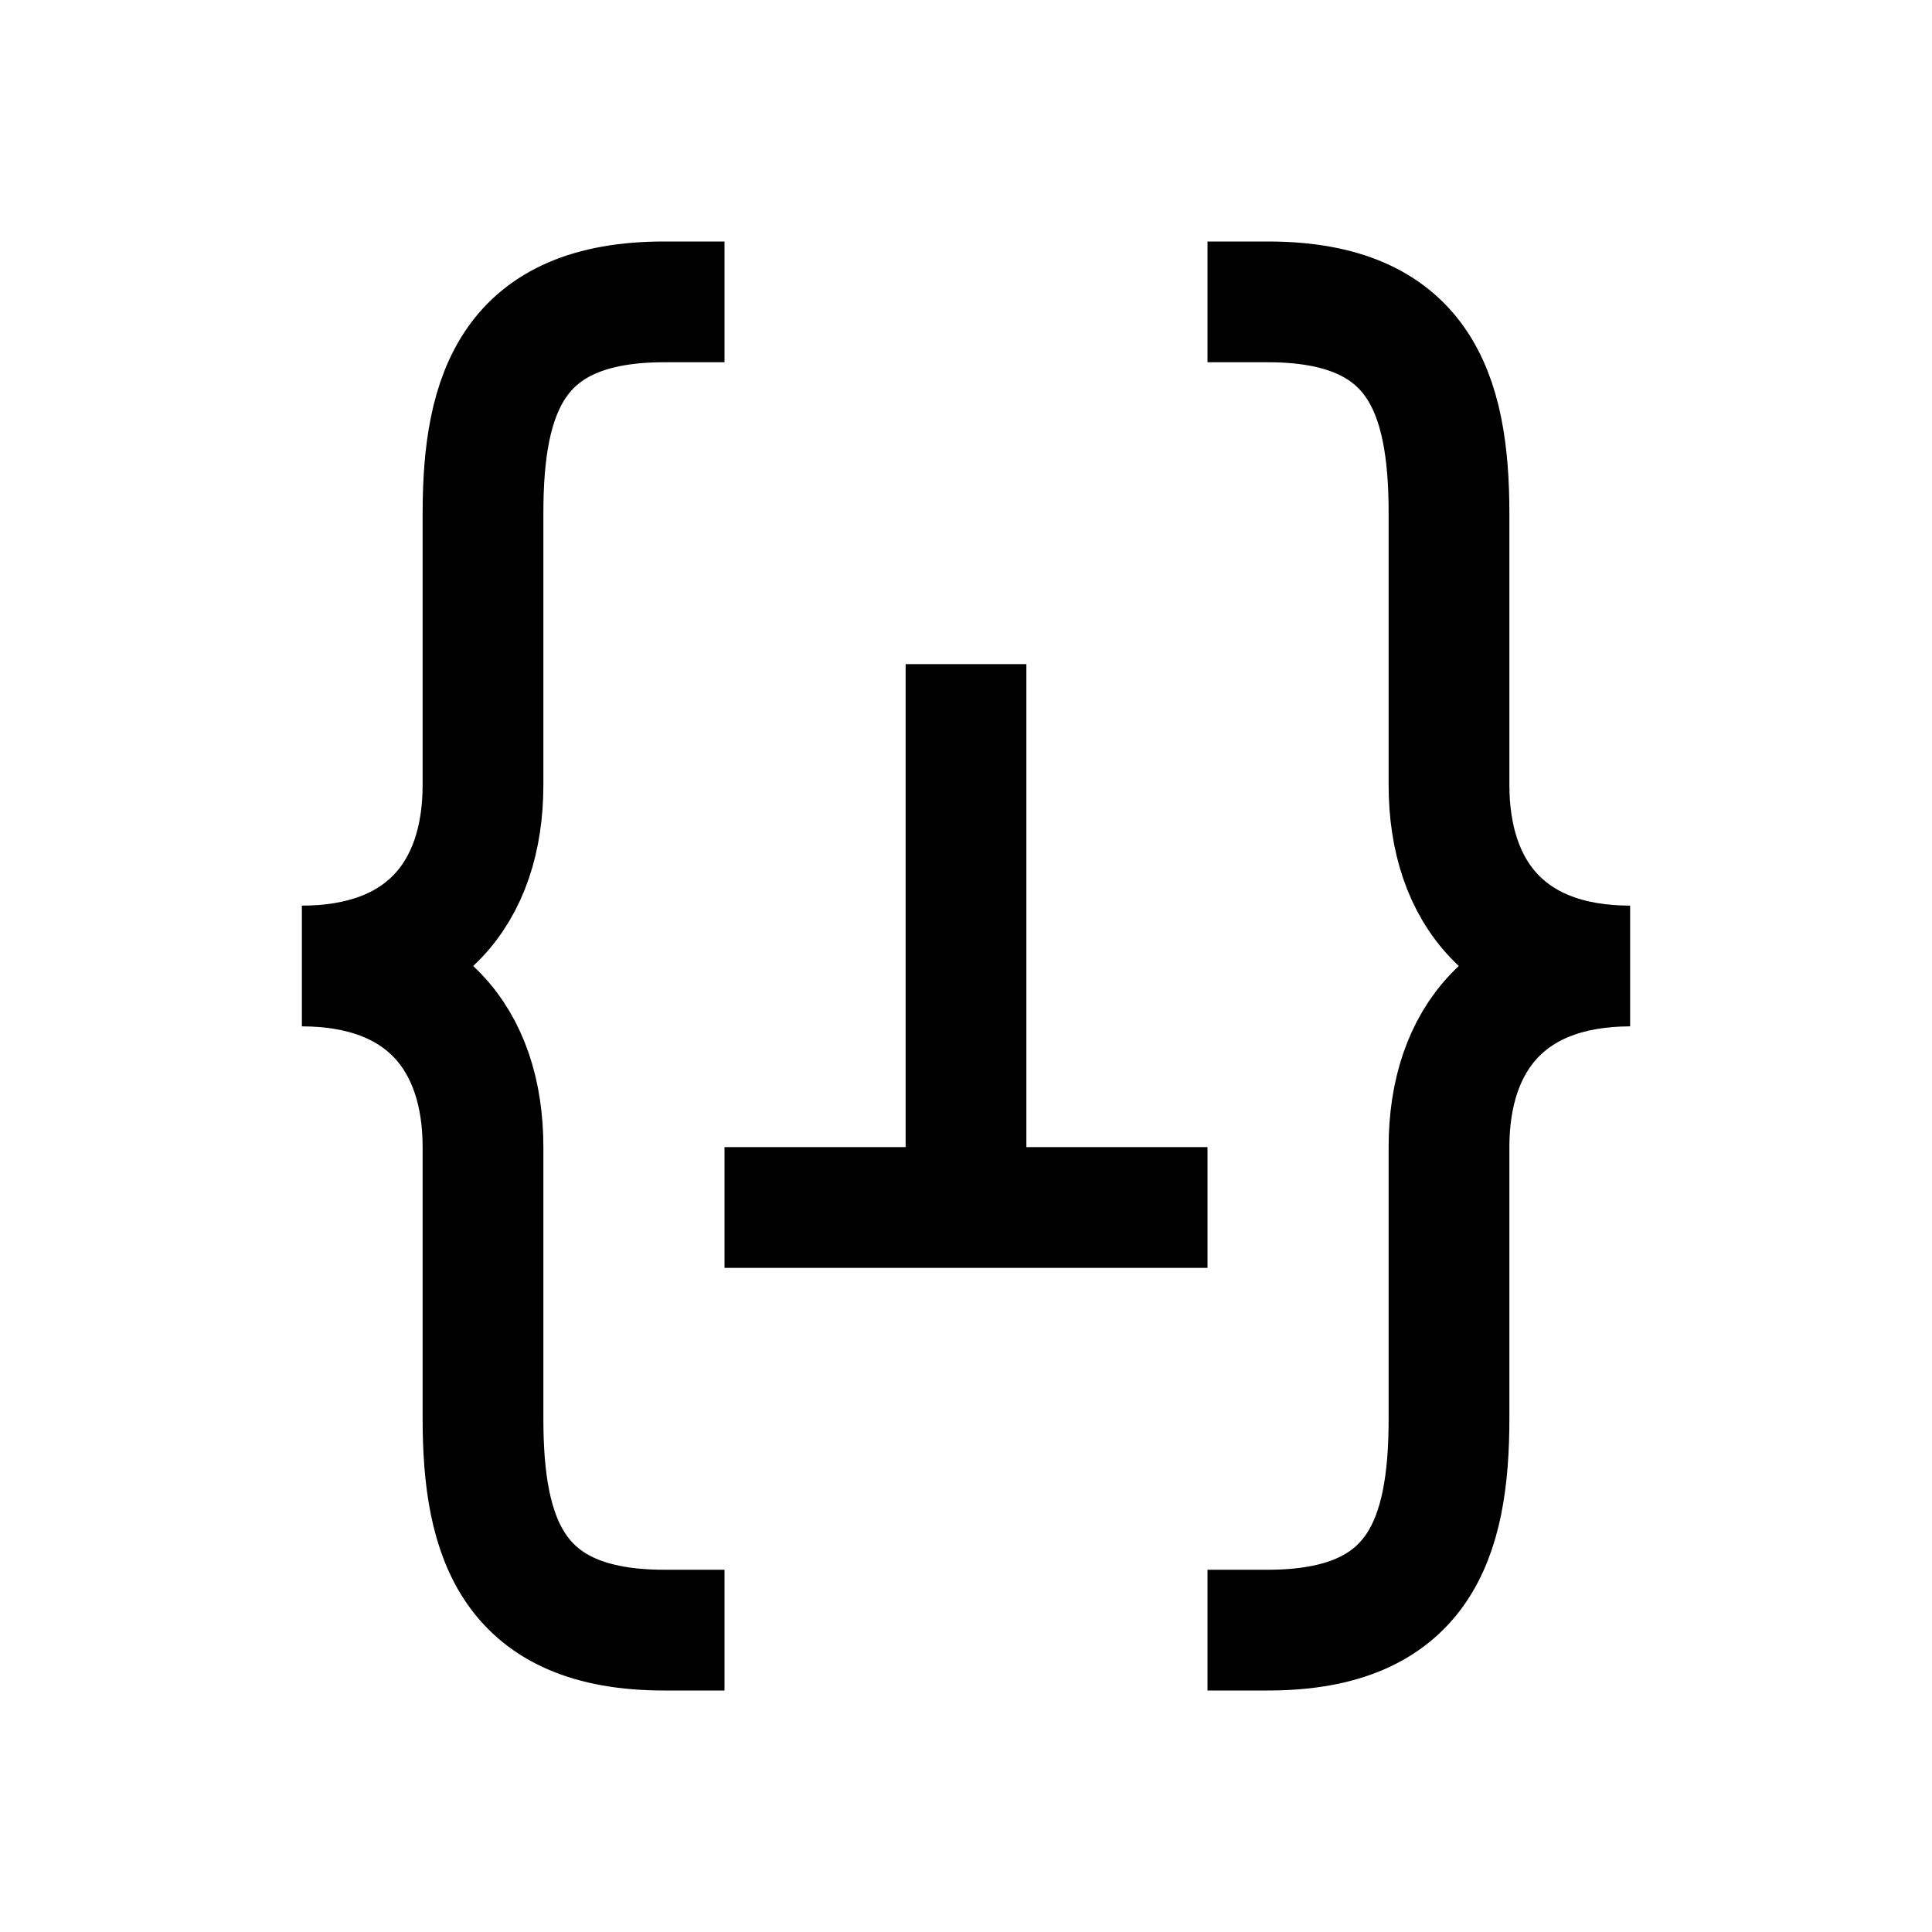
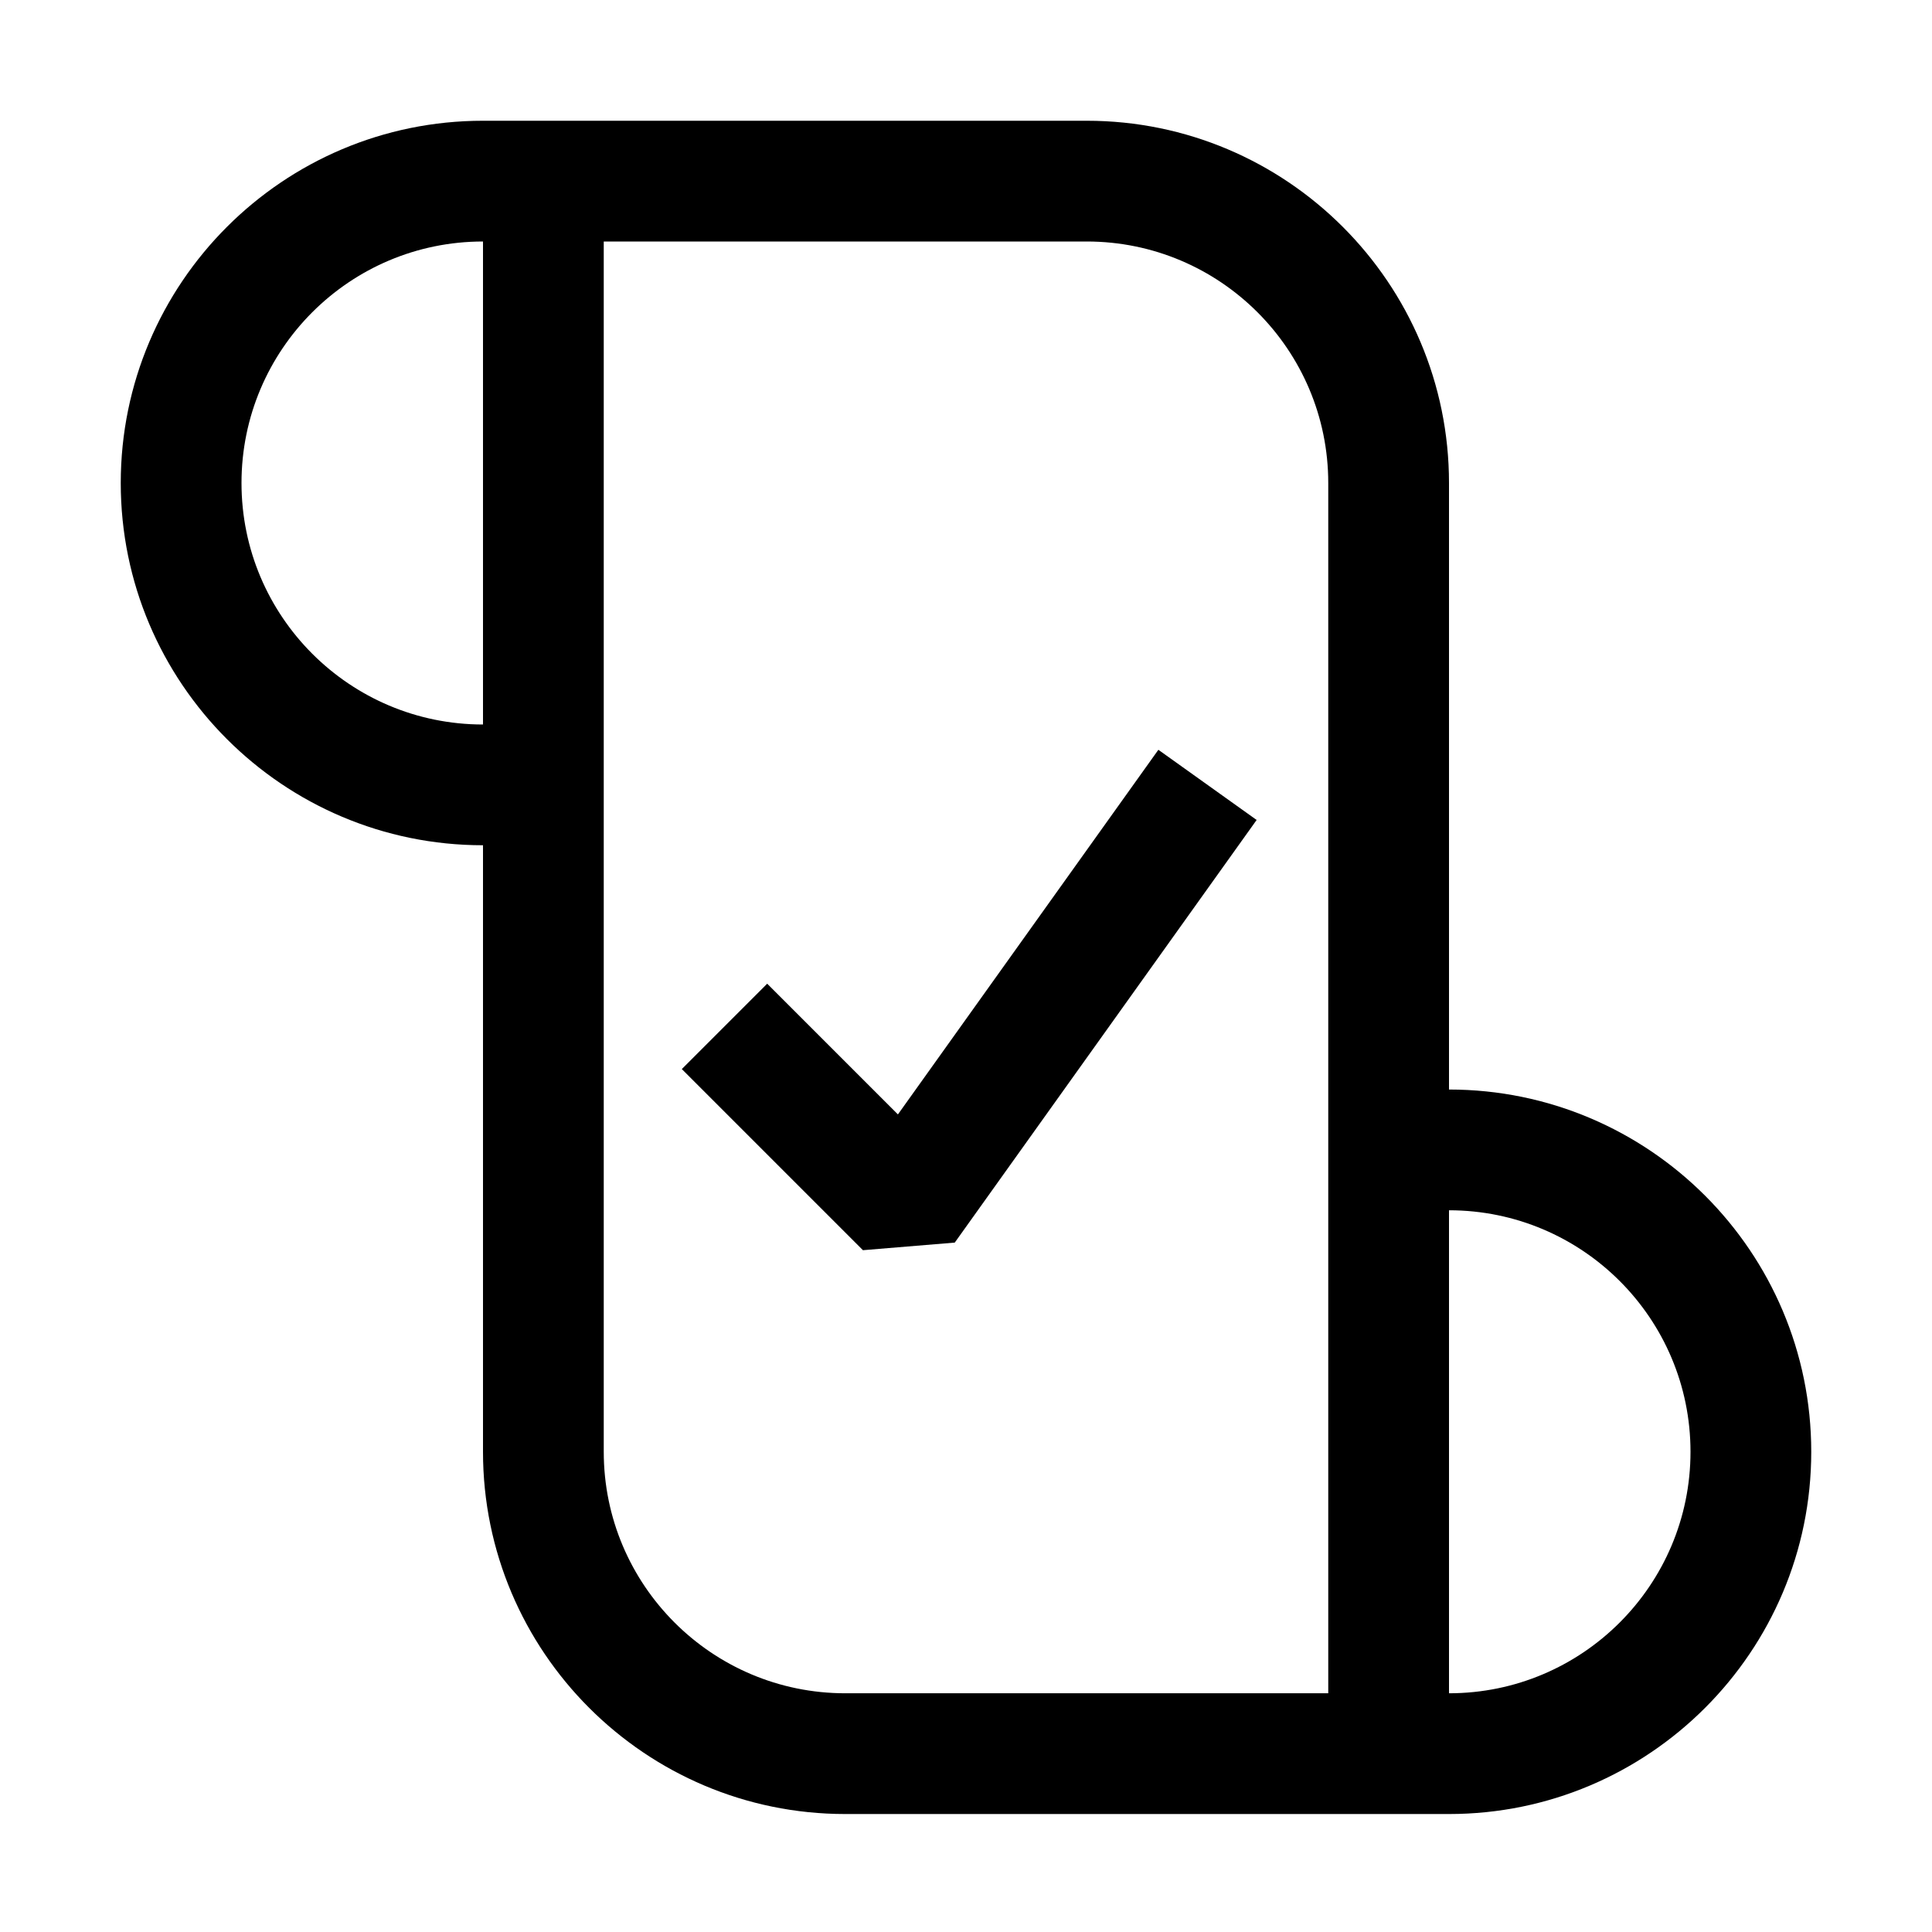
- <svg xmlns="http://www.w3.org/2000/svg" width="100%" height="100%" viewBox="0 0 32 32" fill="none" stroke="#000" stroke-width="2" stroke-linejoin="miter" stroke-linecap="square">
-   <path d="M11 5C8.5 5 8 6.5 8 8.5V13C8 14.8 7 16 5 16C7 16 8 17.2 8 19V23.5C8 25.5 8.5 27 11 27" />
-   <path d="M21 5C23.5 5 24 6.5 24 8.5V13C24 14.8 25 16 27 16C25 16 24 17.2 24 19V23.5C24 25.5 23.5 27 21 27" />
-   <path d="M13 20H19M16 12V20" />
+ <svg xmlns="http://www.w3.org/2000/svg" width="100%" height="100%" viewBox="0 0 32 32" style="fill-rule:evenodd;clip-rule:evenodd;stroke-miterlimit:1.5;">
+   <path d="M8,14C4.689,14 2,11.311 2,8C2,4.689 4.689,2 8,2L8,4C5.792,4 4,5.792 4,8C4,10.208 5.792,12 8,12L8,14Z" />
+   <path d="M24,18.046C27.311,18.046 30,20.734 30,24.046C30,27.357 27.311,30.046 24,30.046L24,28.046C26.208,28.046 28,26.253 28,24.046C28,21.838 26.208,20.046 24,20.046L24,18.046Z" />
+   <path d="M8,24.046L8,2L18,2C21.311,2 24,4.689 24,8L24,30.046L14,30.046C10.689,30.046 8,27.357 8,24.046ZM10,24.046C10,26.253 11.792,28.046 14,28.046L22,28.046L22,8C22,5.792 20.208,4 18,4L10,4L10,24.046Z" />
+   <path d="M12,17L15,20L20,13" style="fill:none;stroke:black;stroke-width:2px;" />
</svg>
